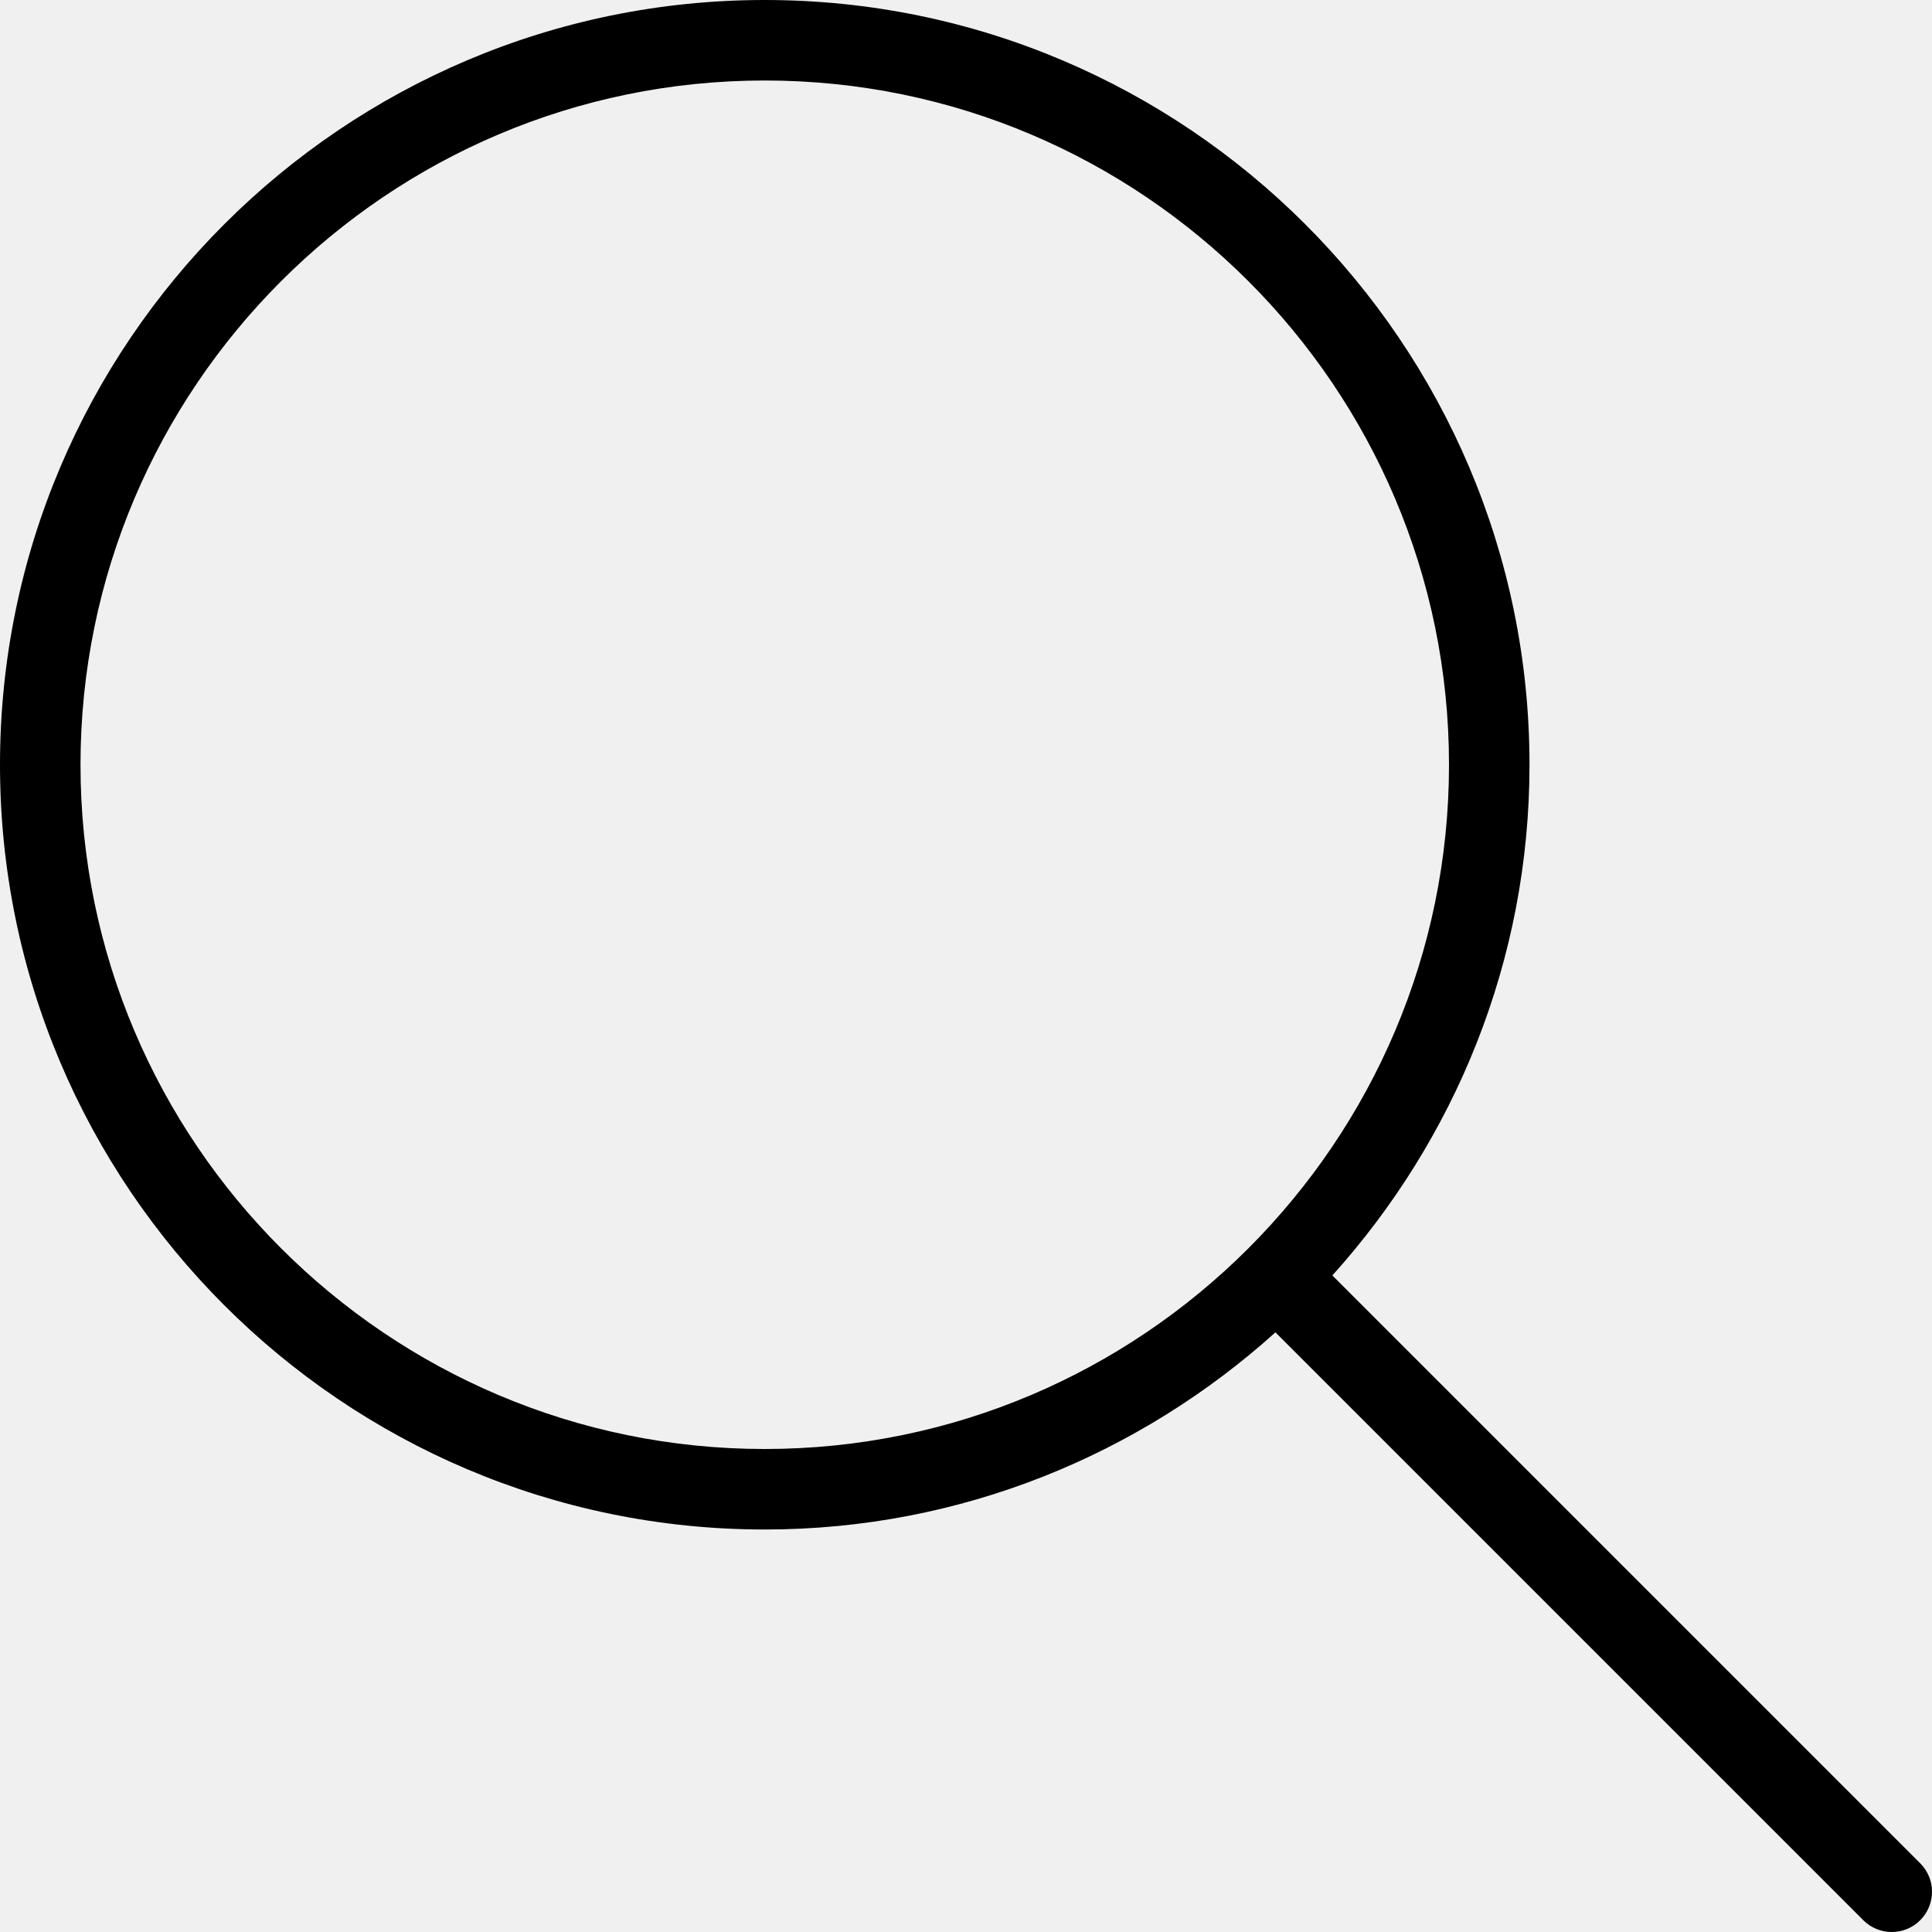
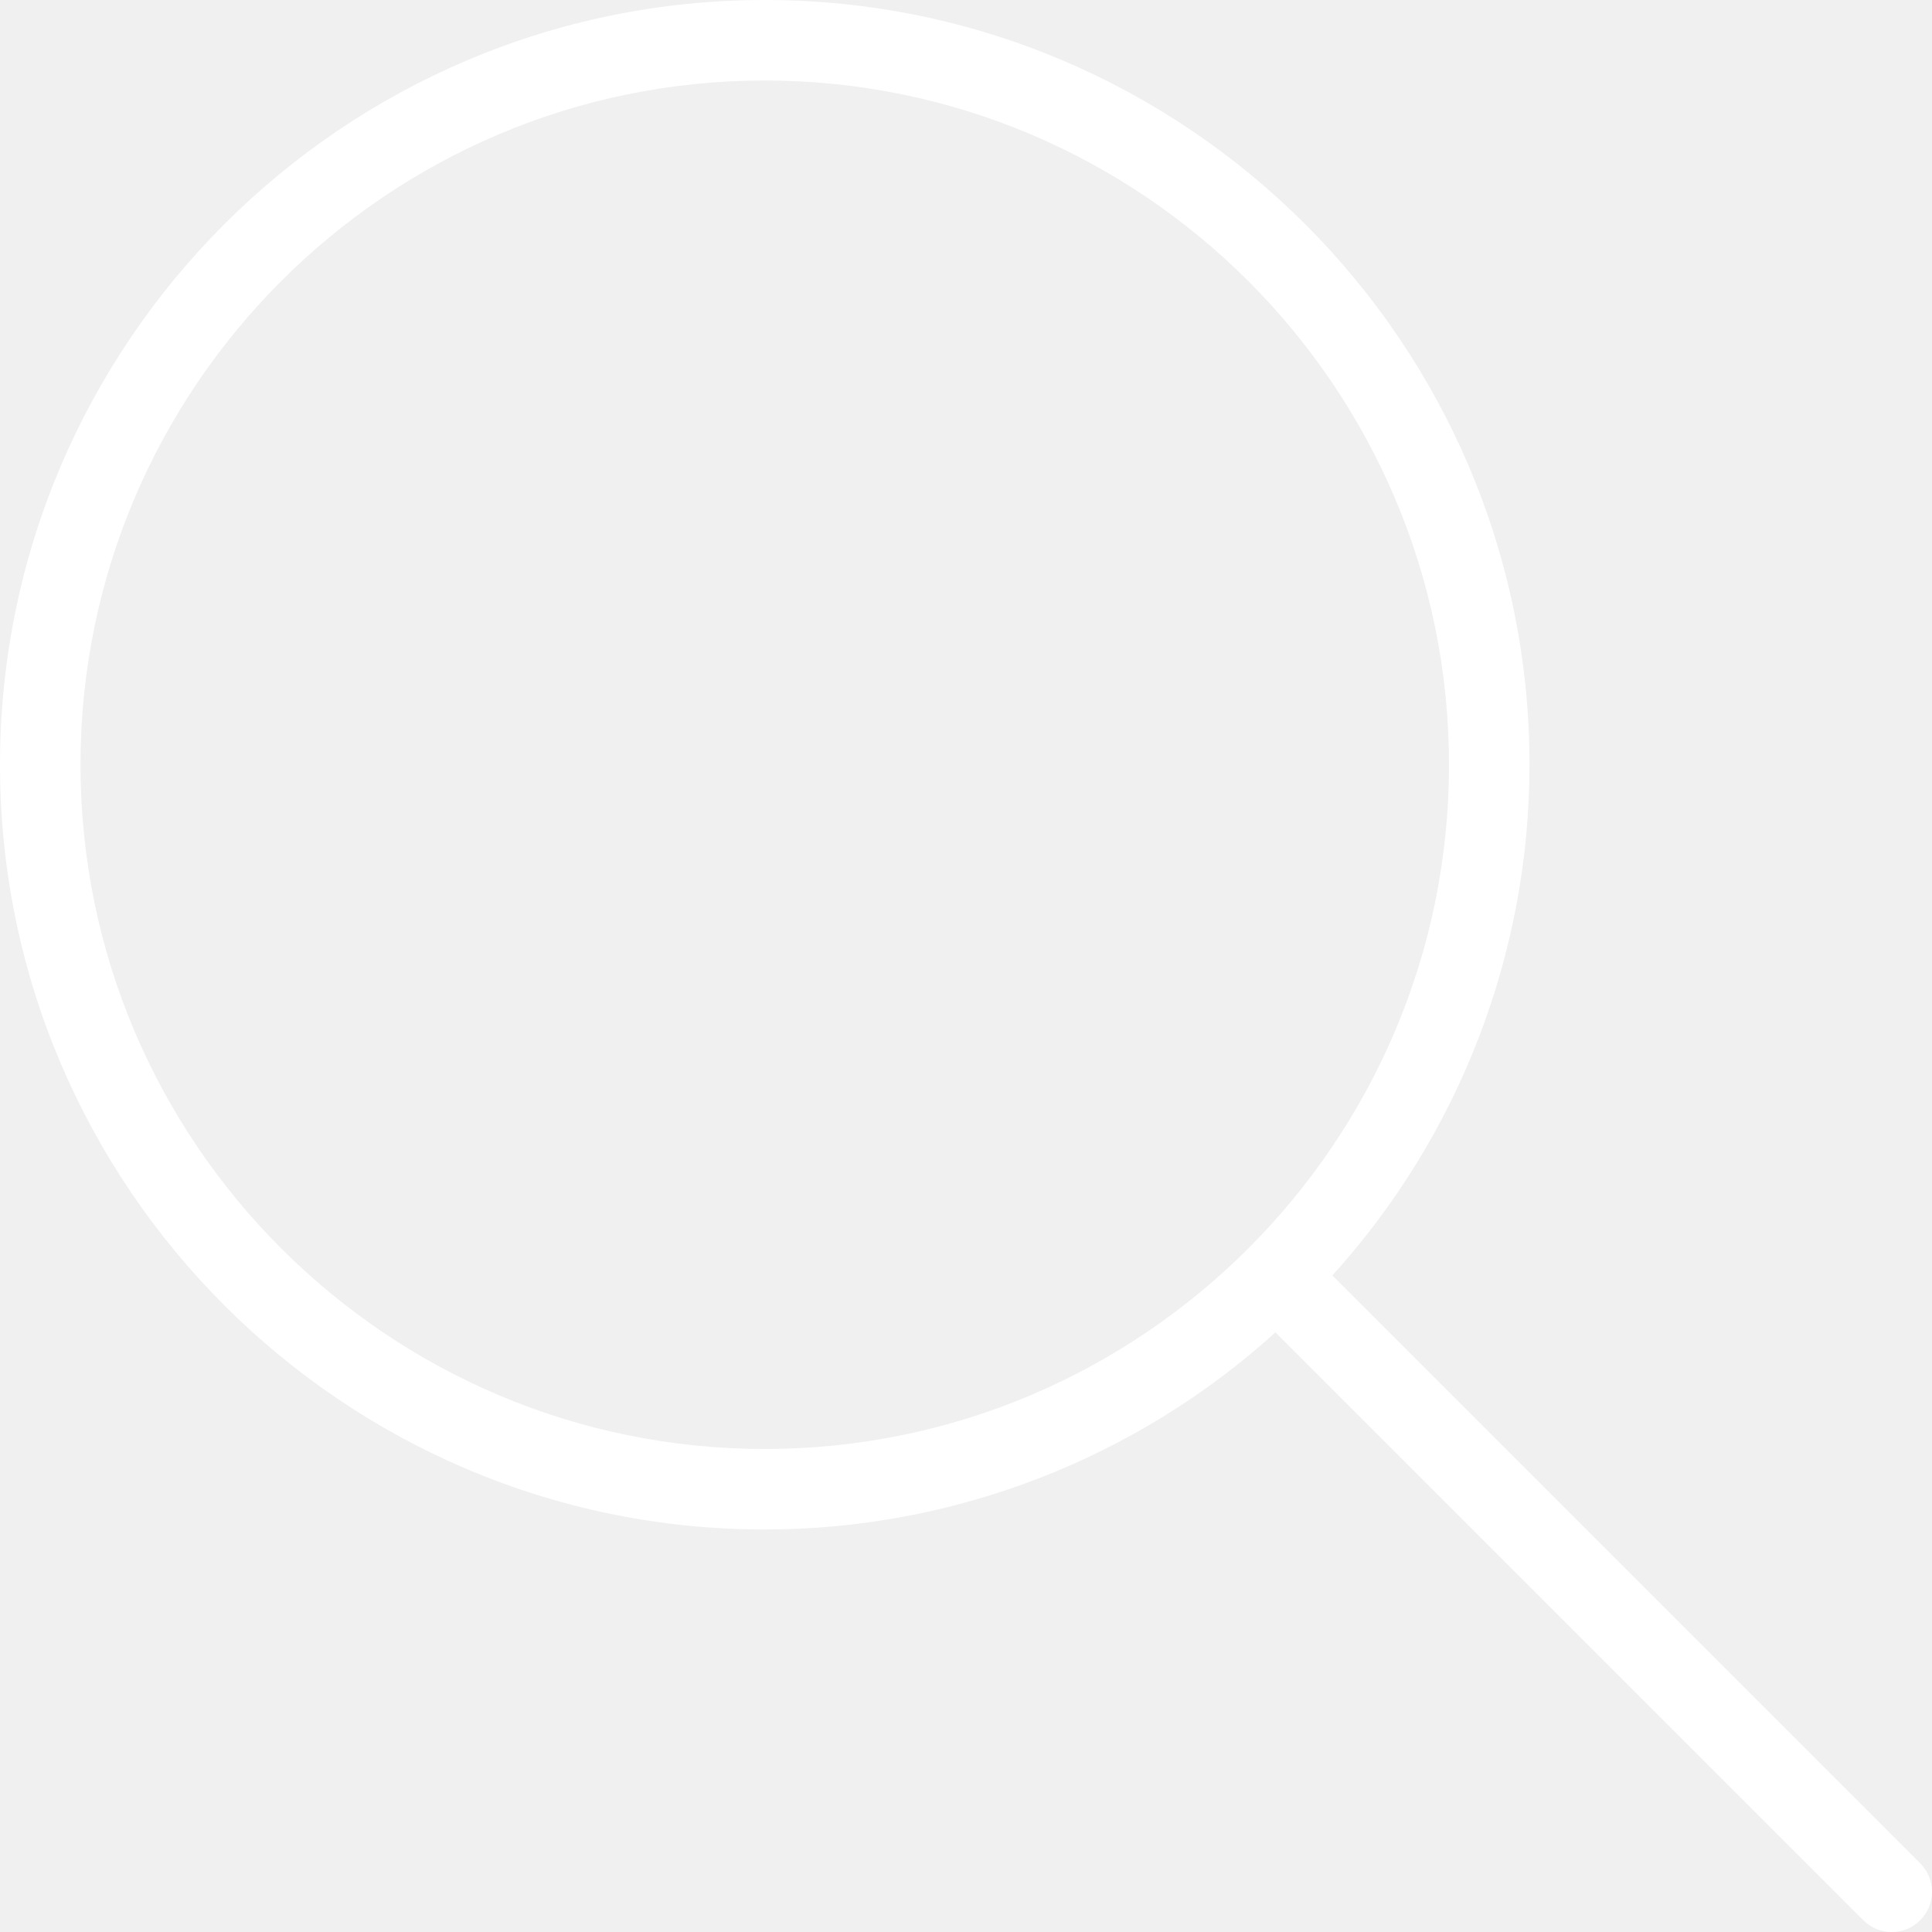
- <svg xmlns="http://www.w3.org/2000/svg" version="1.1" id="Layer_1" x="0px" y="0px" viewBox="0 0 512 512" style="enable-background:new 0 0 512 512;" xml:space="preserve">
-   <g>
-     <g>
-       <path d="M508.875,493.792L353.089,338.005c32.358-35.927,52.245-83.296,52.245-135.339C405.333,90.917,314.417,0,202.667,0    S0,90.917,0,202.667s90.917,202.667,202.667,202.667c52.043,0,99.411-19.887,135.339-52.245l155.786,155.786    c2.083,2.083,4.813,3.125,7.542,3.125c2.729,0,5.458-1.042,7.542-3.125C513.042,504.708,513.042,497.958,508.875,493.792z     M202.667,384c-99.979,0-181.333-81.344-181.333-181.333S102.688,21.333,202.667,21.333S384,102.677,384,202.667    S302.646,384,202.667,384z" />
-     </g>
+ <svg xmlns="http://www.w3.org/2000/svg" id="search" width="512" height="512" viewBox="0 0 512 512">
+   <g id="Group_28" data-name="Group 28">
+     <path id="Path_121" data-name="Path 121" d="M508.875,493.792,353.089,338.005a201.615,201.615,0,0,0,52.245-135.339C405.333,90.917,314.417,0,202.667,0S0,90.917,0,202.667,90.917,405.334,202.667,405.334a201.617,201.617,0,0,0,135.339-52.245L493.792,508.875a10.665,10.665,0,1,0,15.083-15.083ZM202.667,384c-99.979,0-181.333-81.344-181.333-181.333S102.688,21.333,202.667,21.333,384,102.677,384,202.667,302.646,384,202.667,384Z" fill="#fff" />
  </g>
-   <g>
- </g>
-   <g>
- </g>
-   <g>
- </g>
-   <g>
- </g>
-   <g>
- </g>
-   <g>
- </g>
-   <g>
- </g>
-   <g>
- </g>
-   <g>
- </g>
-   <g>
- </g>
-   <g>
- </g>
-   <g>
- </g>
-   <g>
- </g>
-   <g>
- </g>
-   <g>
- </g>
</svg>
